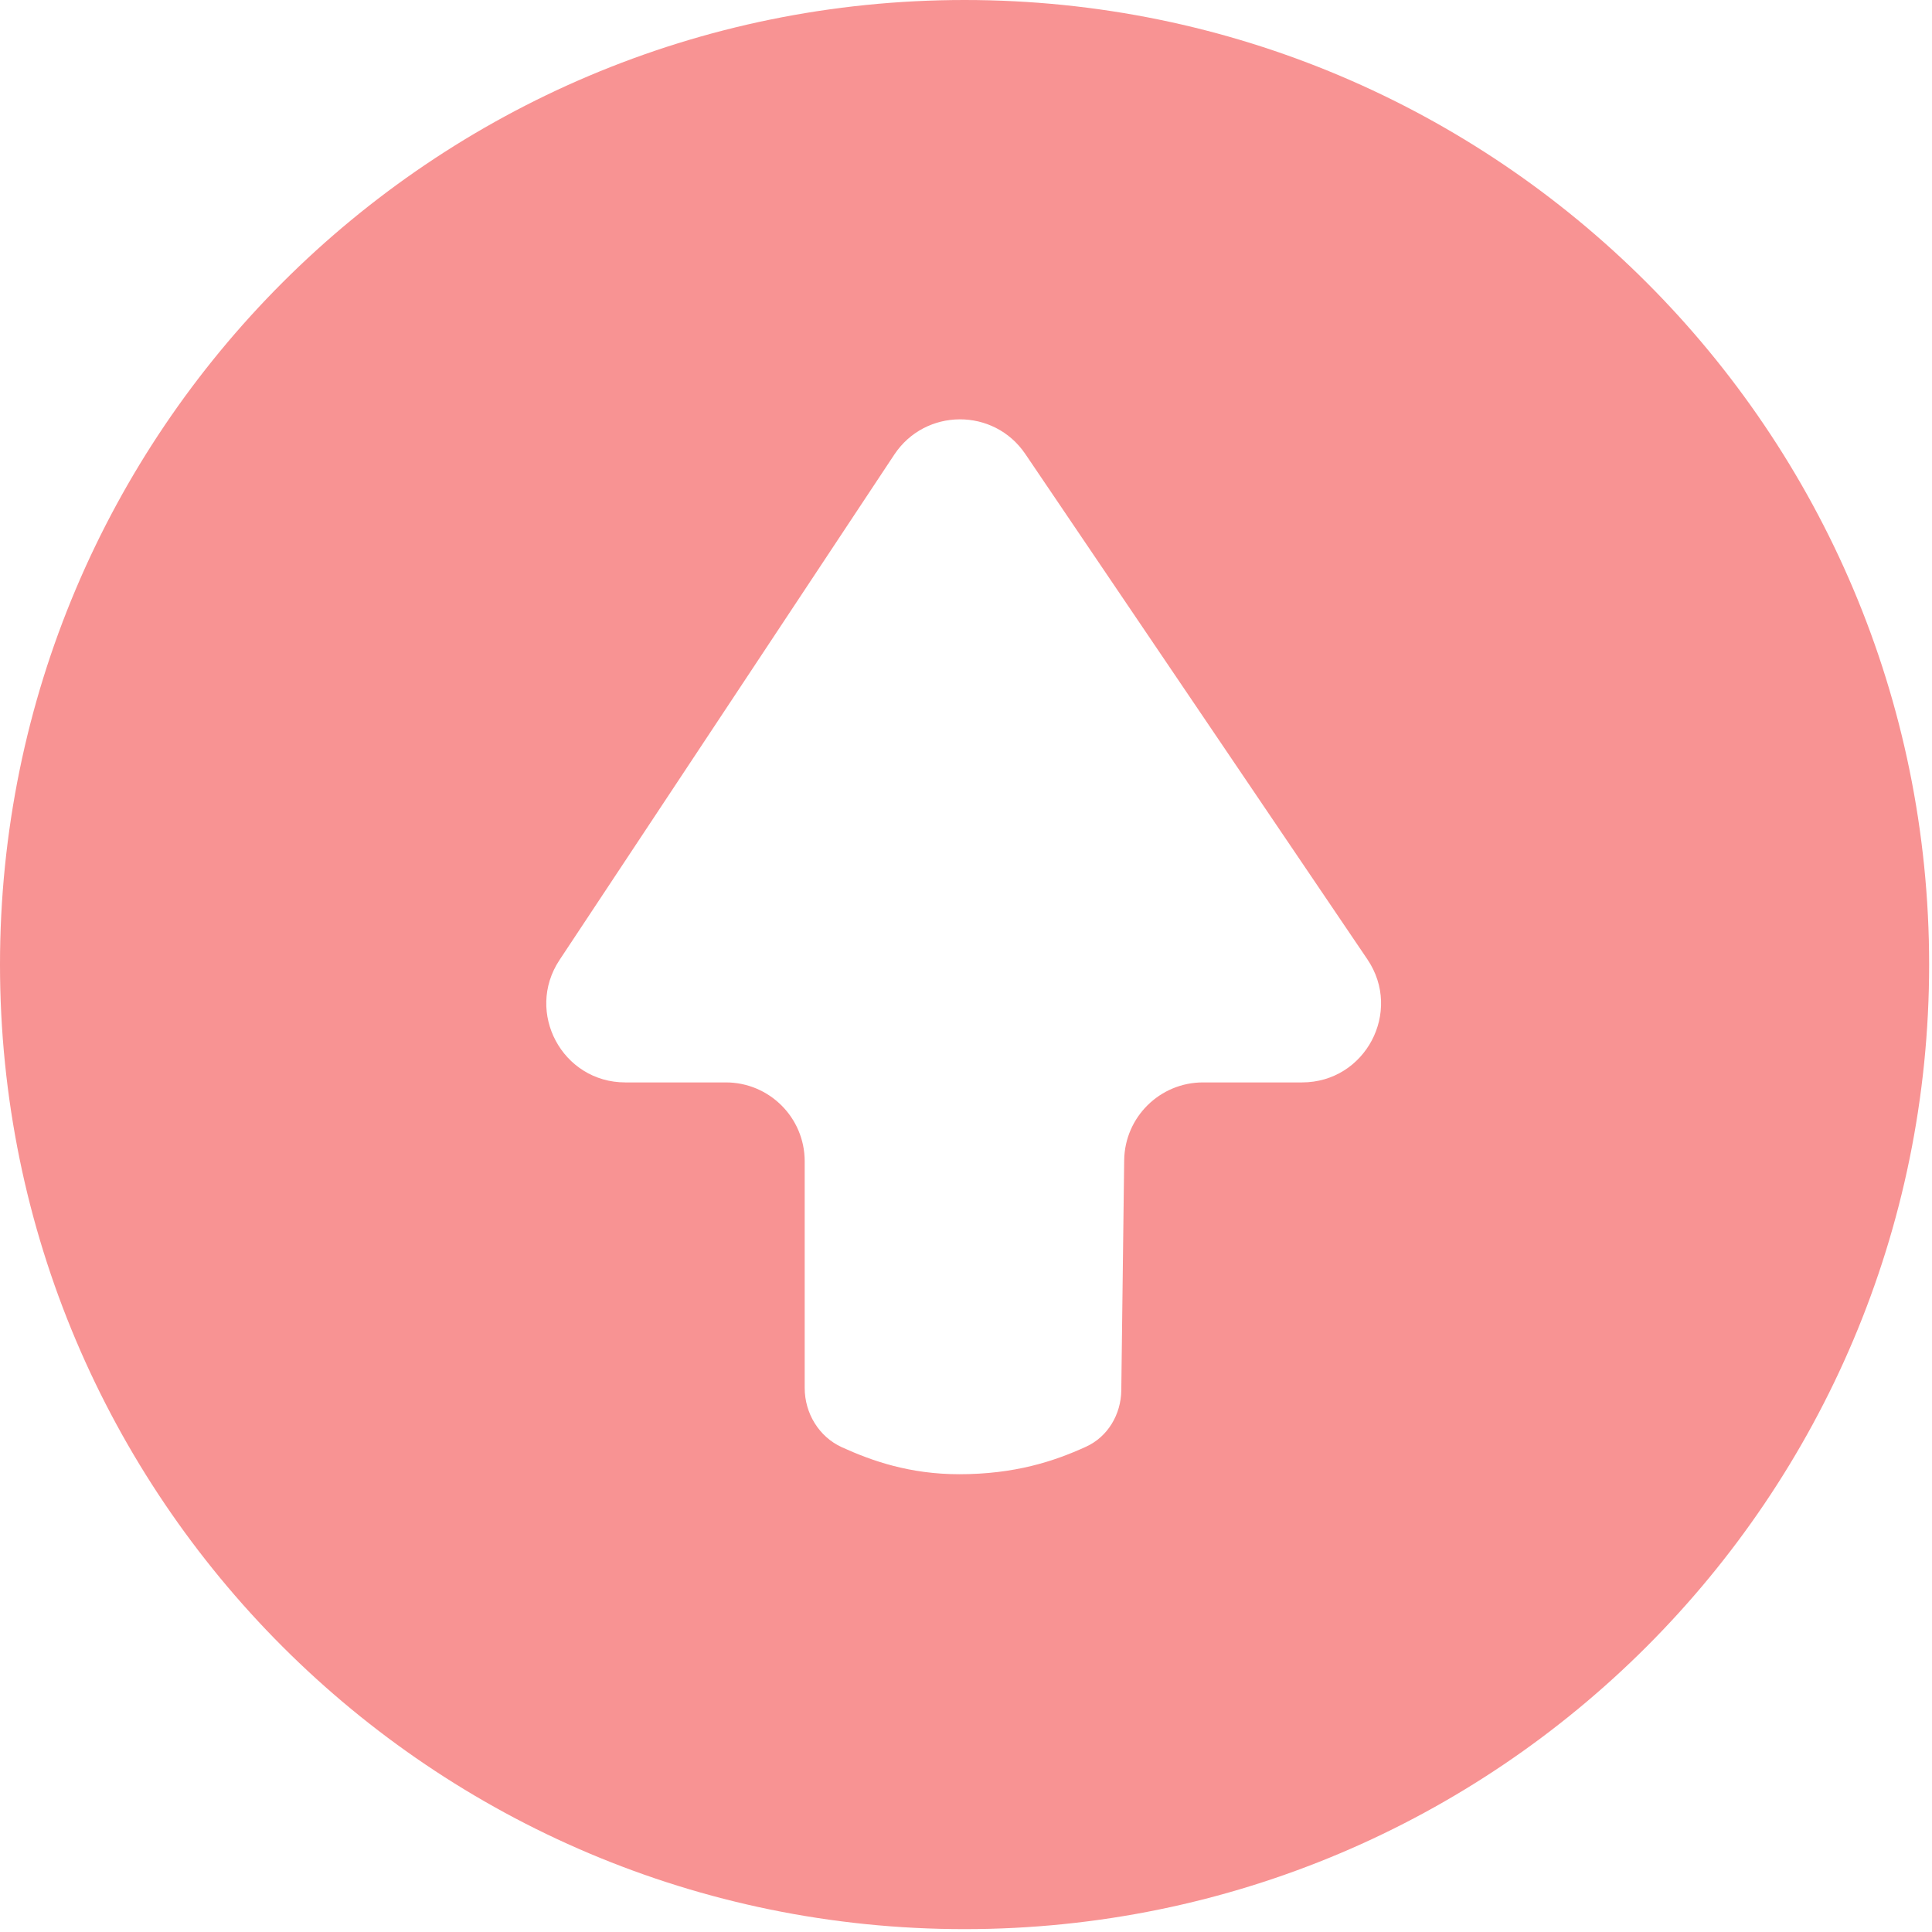
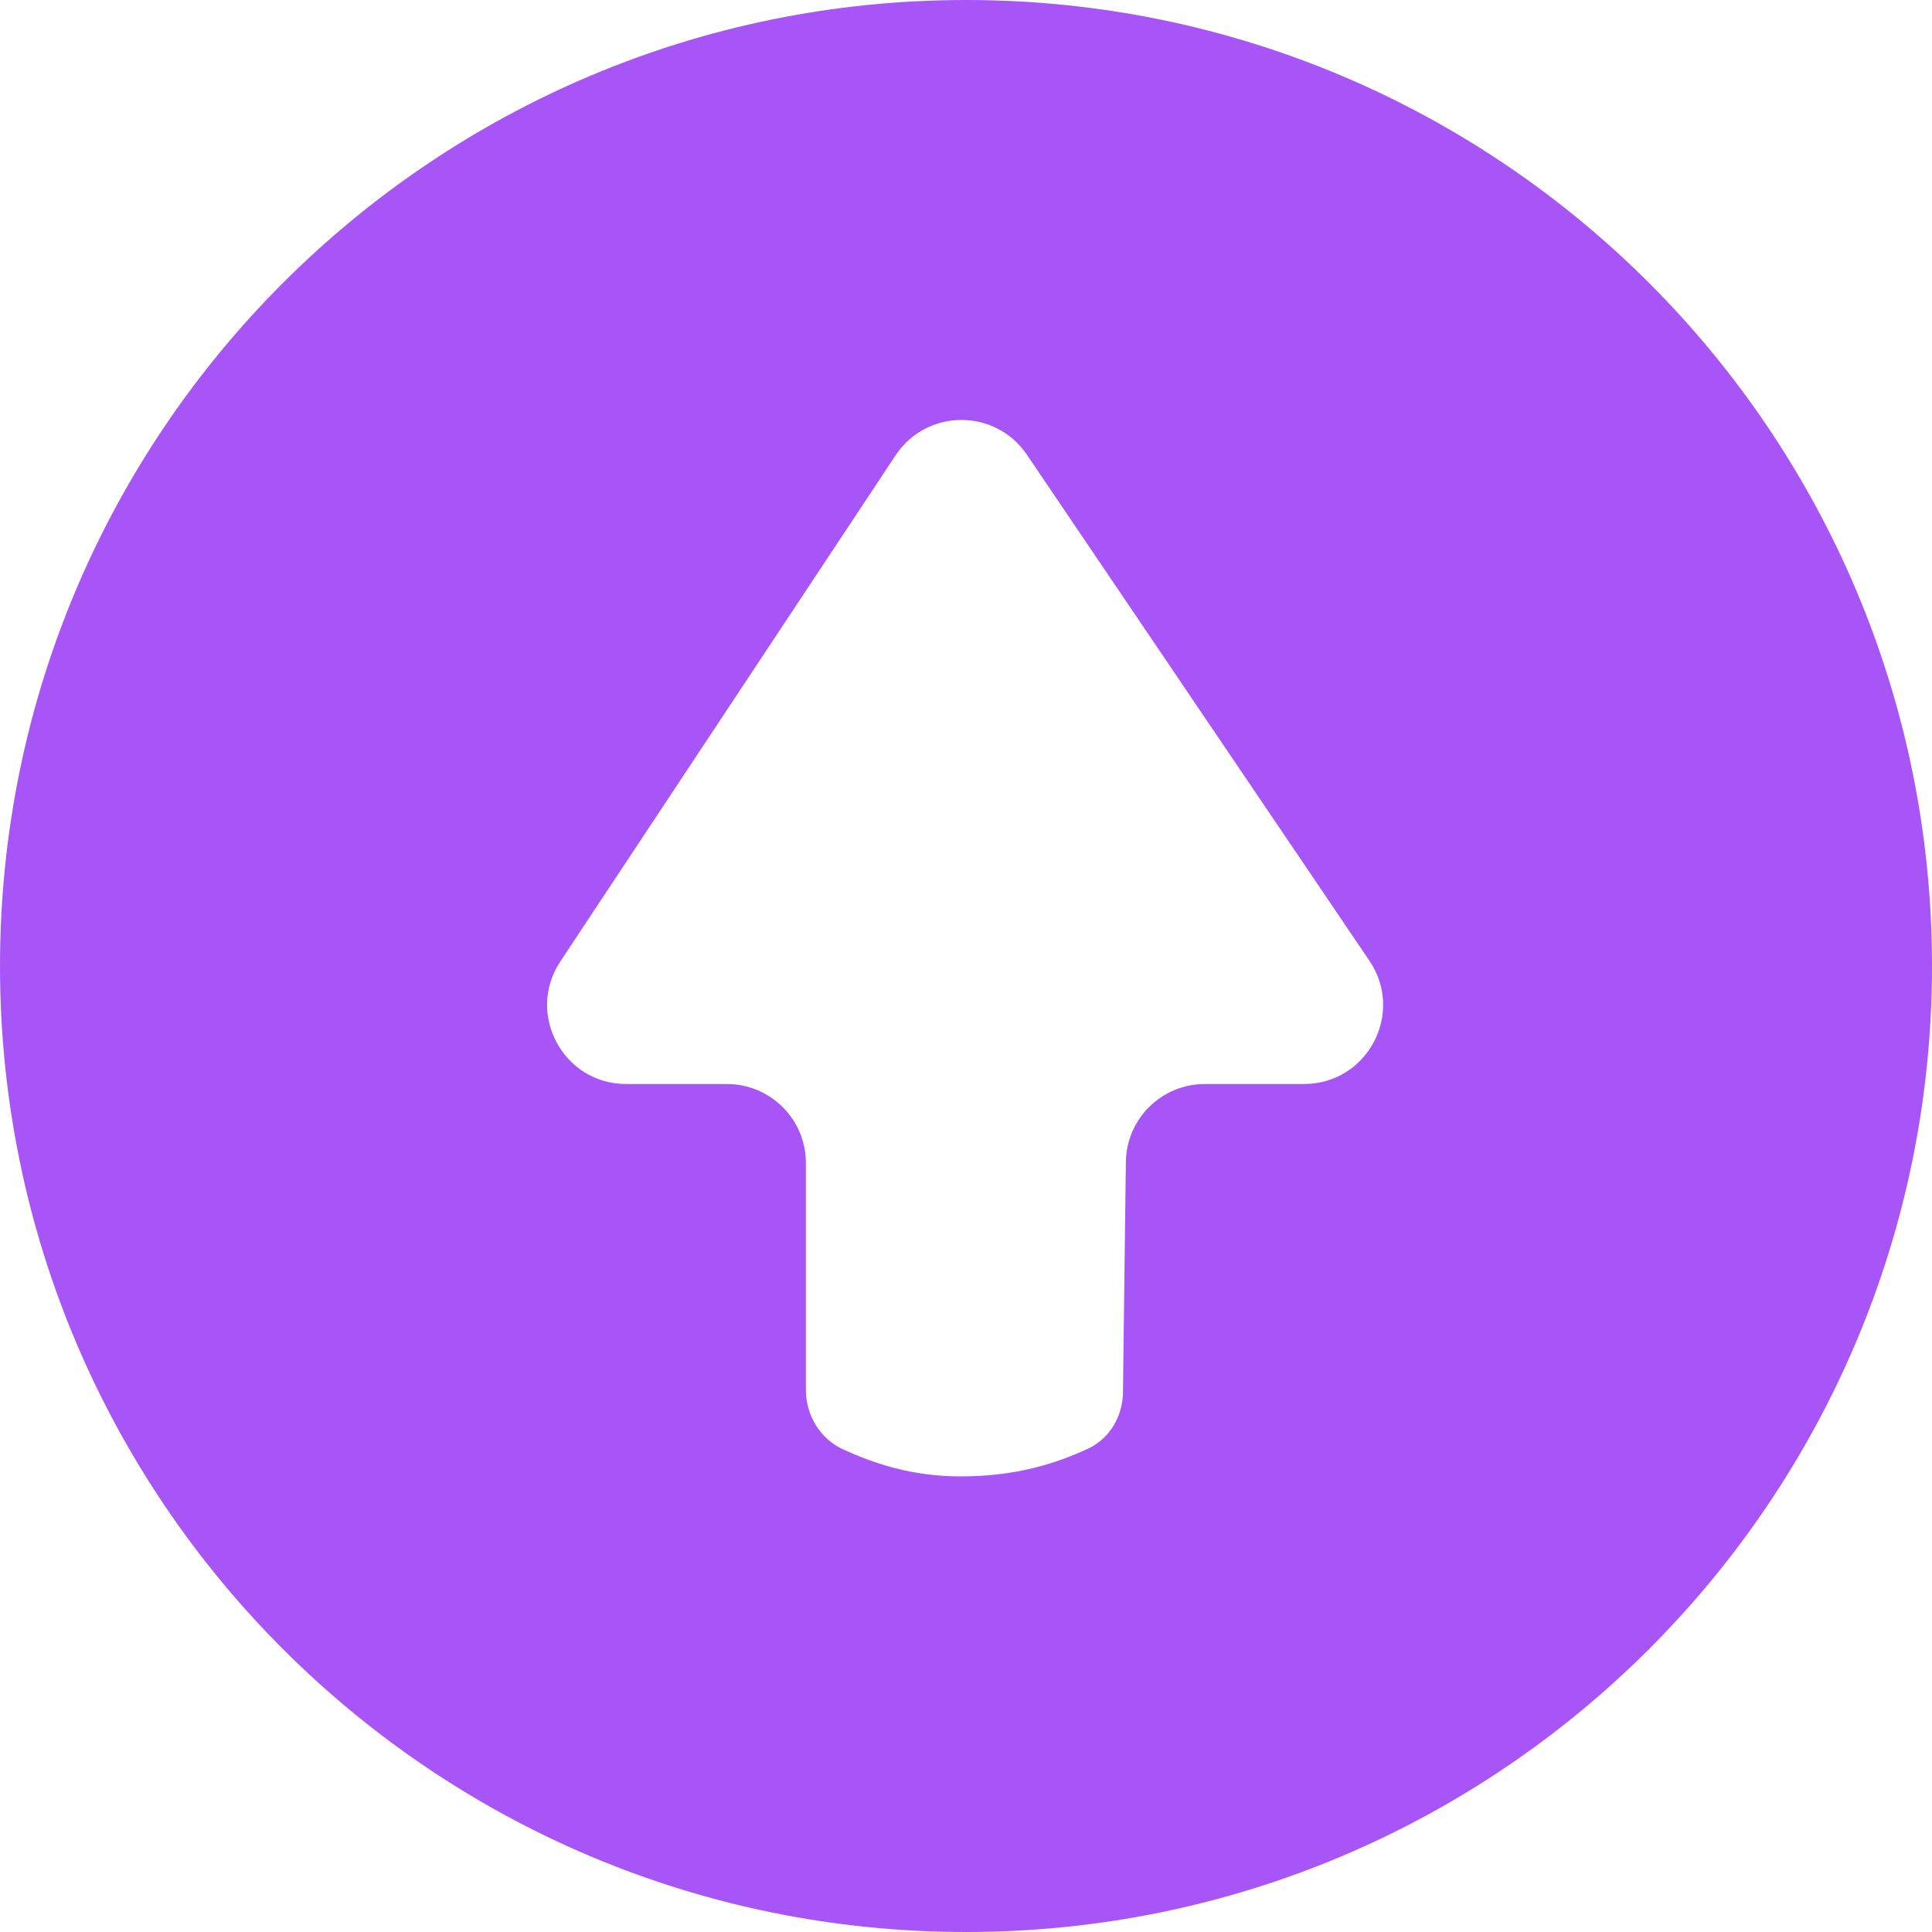
- <svg xmlns="http://www.w3.org/2000/svg" width="496" height="496" viewBox="0 0 496 496" fill="none">
-   <path fill-rule="evenodd" clip-rule="evenodd" d="M247.632 495.264C384.395 495.264 495.264 384.395 495.264 247.632C495.264 110.869 384.395 0 247.632 0C110.869 0 0 110.869 0 247.632C0 384.395 110.869 495.264 247.632 495.264ZM287.867 356.966L288.609 297.879C288.748 286.797 297.772 277.886 308.855 277.886H334.28C350.517 277.886 360.149 259.734 351.048 246.288L263.229 116.555C255.15 104.619 237.541 104.707 229.582 116.723L143.644 246.457C134.728 259.916 144.379 277.886 160.524 277.886H186.341C197.523 277.886 206.588 286.951 206.588 298.133V356.331C206.588 362.801 210.233 368.858 216.121 371.541C223.829 375.053 233.556 378.478 246.28 378.475C260.398 378.473 270.493 375.227 278.846 371.398C284.427 368.84 287.79 363.104 287.867 356.966Z" fill="#F89393" />
-   <style>
-   path { fill: #F89393; }
-   @media (prefers-color-scheme: dark) {
-     path { fill: #E591C5; }
-   }
- </style>
+ <svg xmlns="http://www.w3.org/2000/svg" width="250" height="250" viewBox="0 0 250 250" fill="none">
+   <path d="M125 0C194.036 0 250 55.964 250 125C250 194.036 194.036 250 125 250C55.964 250 0 194.036 0 125C0 55.964 55.964 0 125 0ZM132.874 58.834C128.796 52.809 119.907 52.854 115.89 58.919L72.51 124.406C68.009 131.2 72.881 140.271 81.03 140.271H94.061C99.706 140.271 104.282 144.847 104.282 150.491V179.868C104.282 183.134 106.122 186.193 109.095 187.547C112.986 189.32 117.896 191.048 124.318 191.047C131.444 191.045 136.54 189.407 140.757 187.475C143.574 186.183 145.272 183.288 145.311 180.189L145.686 150.363C145.756 144.769 150.311 140.271 155.905 140.271H168.739C176.935 140.271 181.797 131.108 177.203 124.321L132.874 58.834Z" fill="#a855f7" />
</svg>
